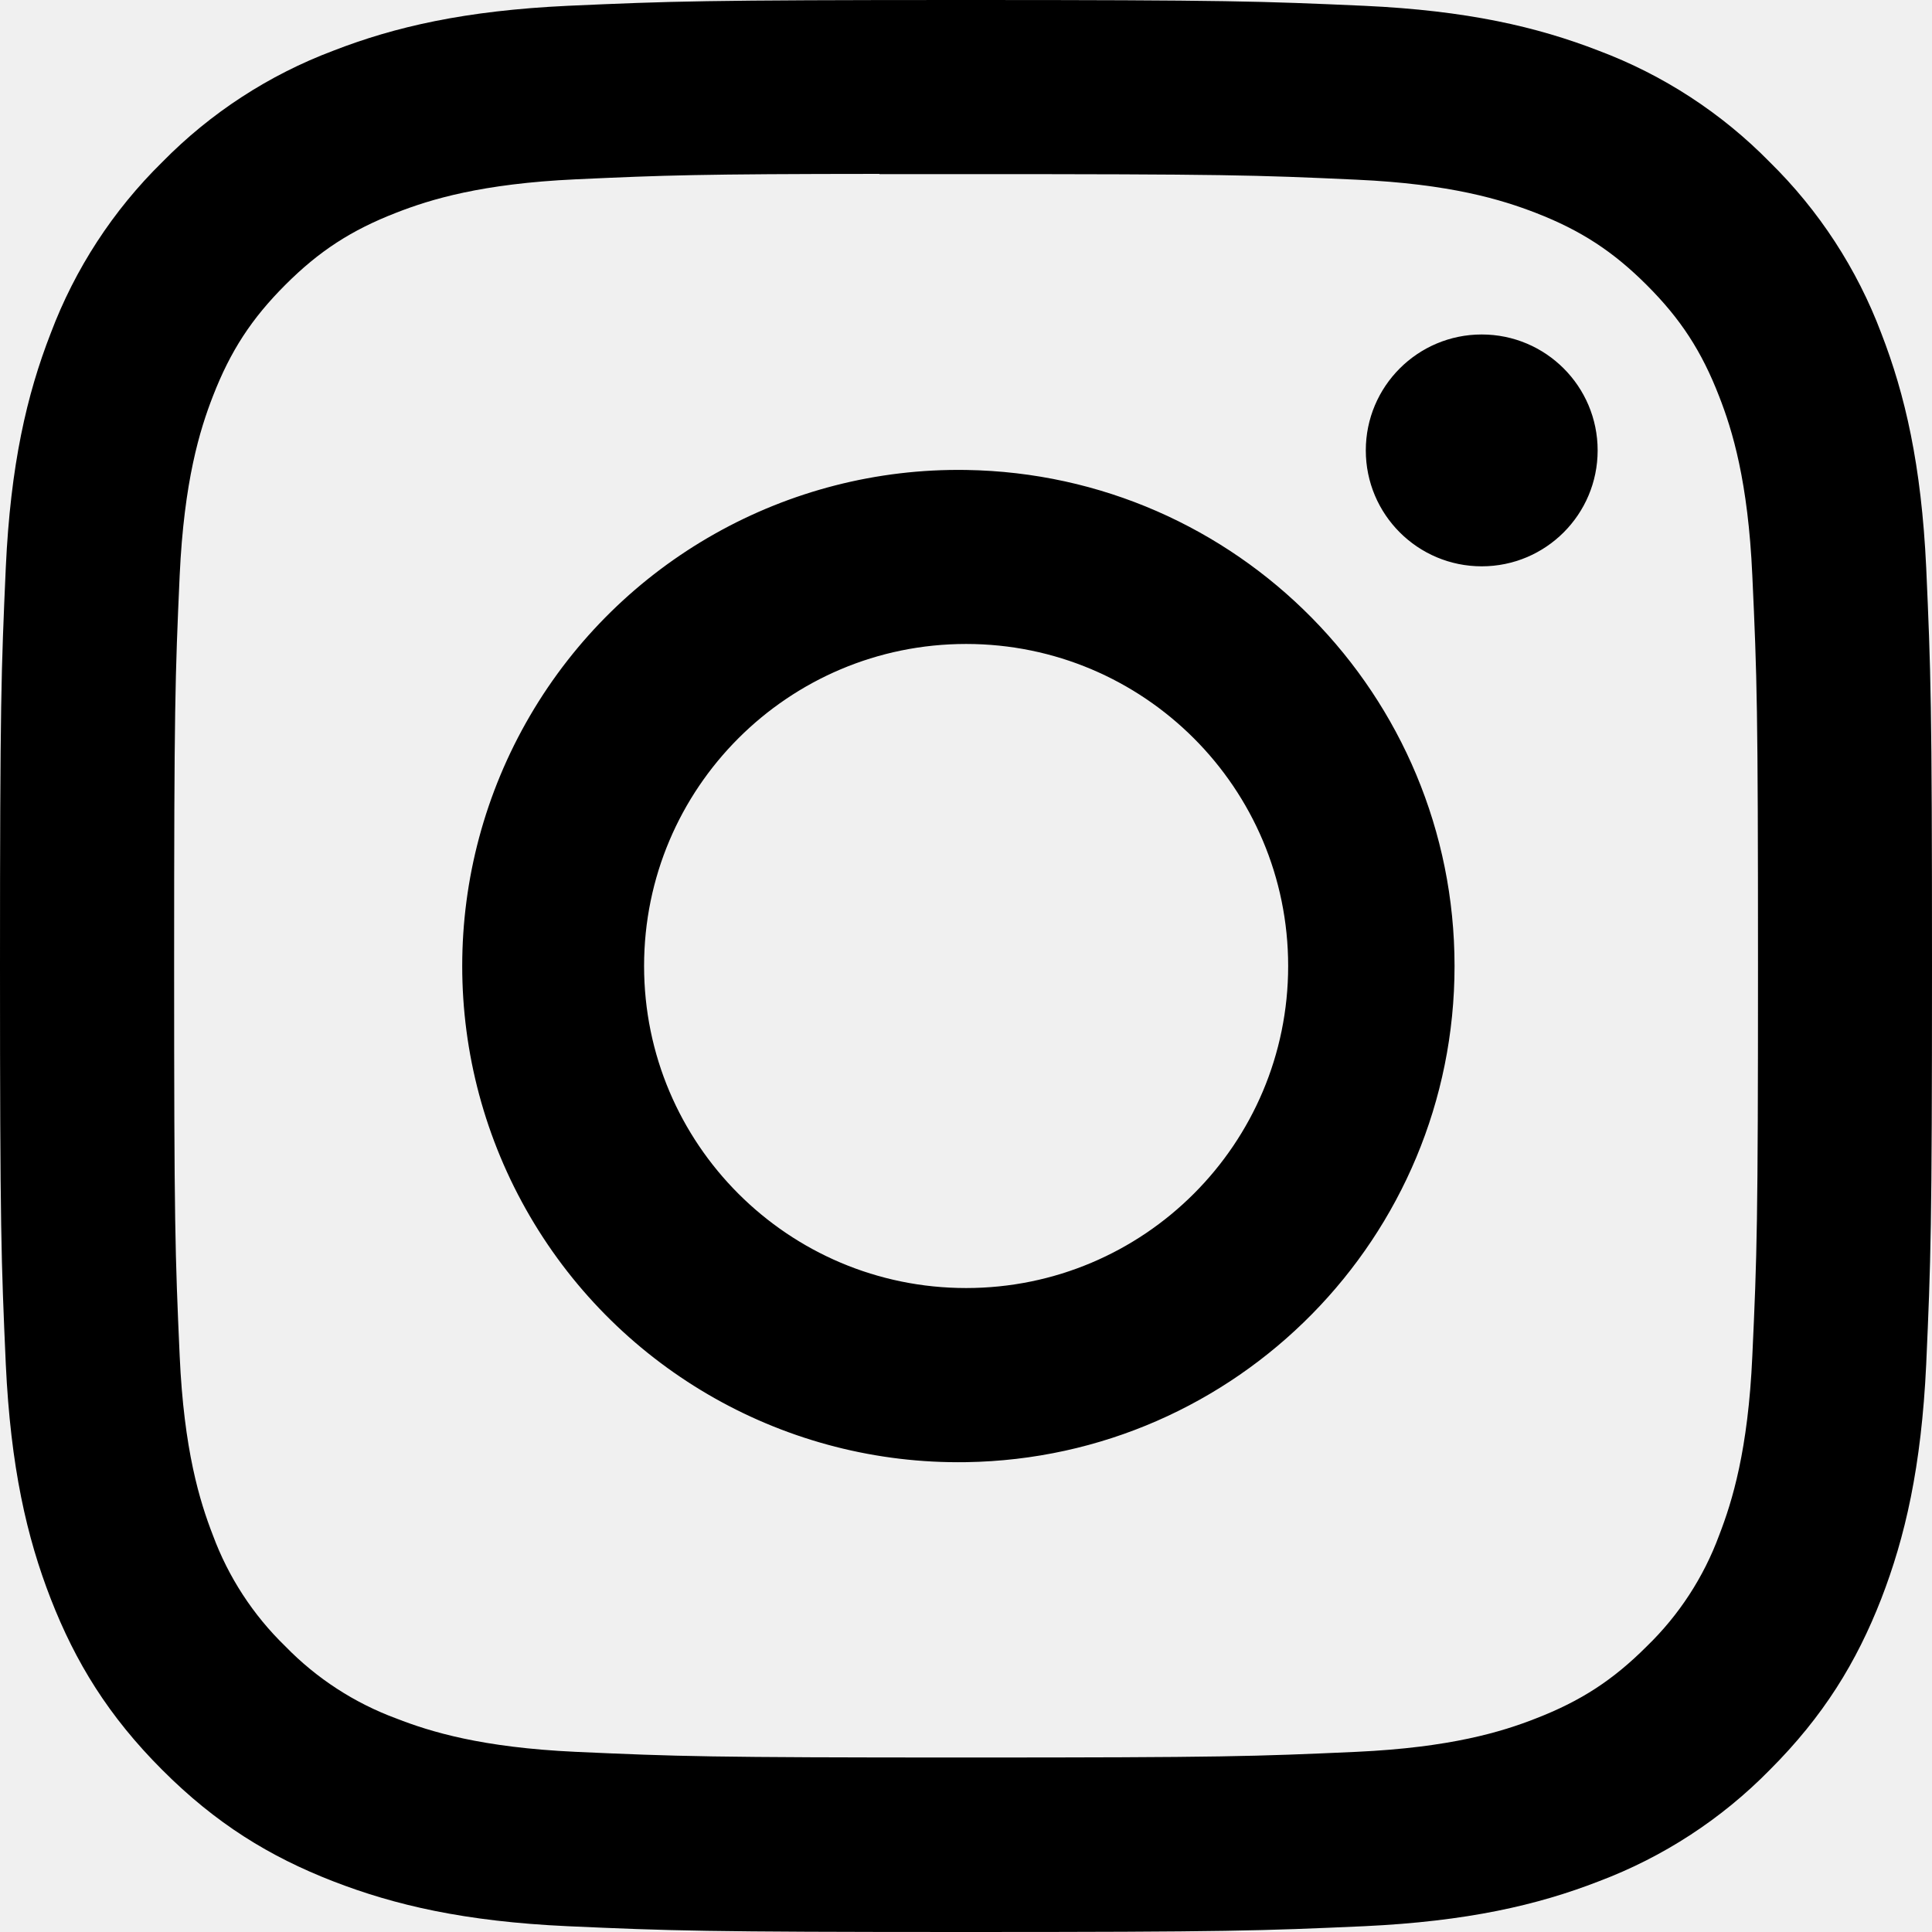
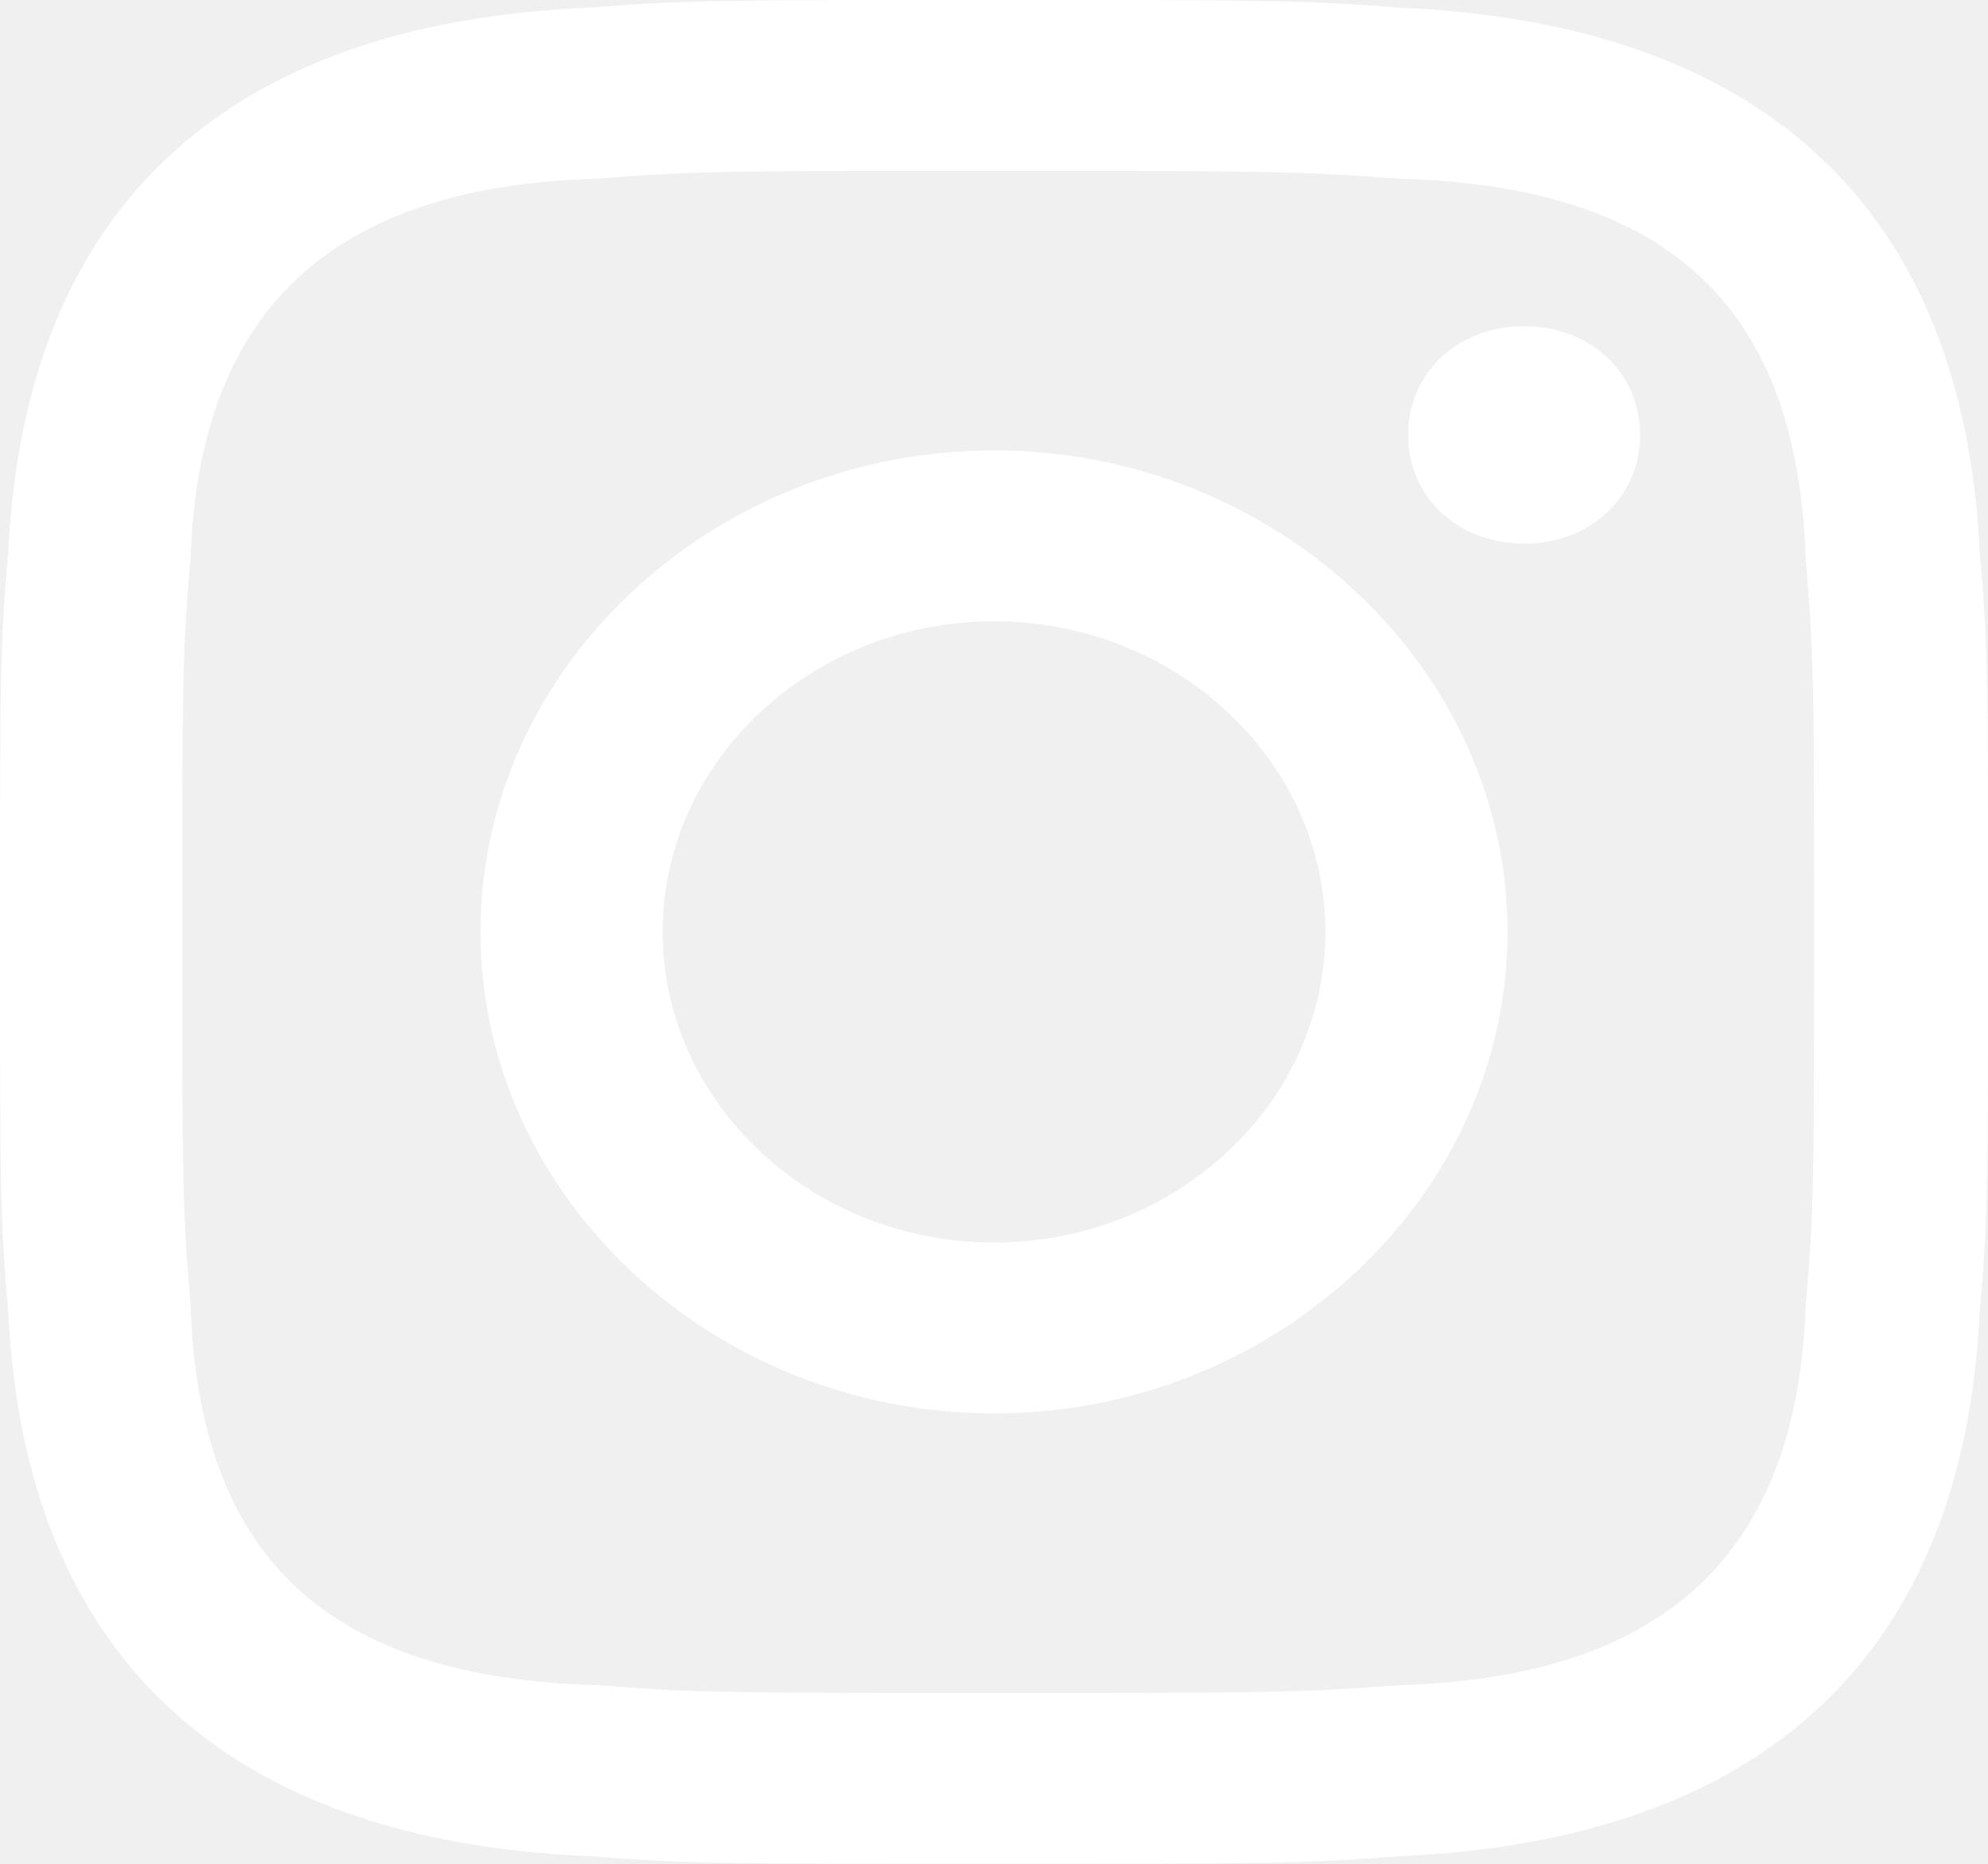
- <svg xmlns="http://www.w3.org/2000/svg" width="16" height="16" fill="currentColor" class="bi bi-instagram" viewBox="0 0 16 16">
-   <path d="M8 0C5.829 0 5.556.01 4.703.048 3.85.088 3.269.222 2.76.42a3.917 3.917 0 0 0-1.417.923A3.927 3.927 0 0 0 .42 2.76C.222 3.268.087 3.85.048 4.7.01 5.555 0 5.827 0 8.001c0 2.172.01 2.444.048 3.297.04.852.174 1.433.372 1.942.205.526.478.972.923 1.417.444.445.89.719 1.416.923.51.198 1.09.333 1.942.372C5.555 15.99 5.827 16 8 16s2.444-.01 3.298-.048c.851-.04 1.434-.174 1.943-.372a3.916 3.916 0 0 0 1.416-.923c.445-.445.718-.891.923-1.417.197-.509.332-1.09.372-1.942C15.99 10.445 16 10.173 16 8s-.01-2.445-.048-3.299c-.04-.851-.175-1.433-.372-1.941a3.926 3.926 0 0 0-.923-1.417A3.911 3.911 0 0 0 13.24.42c-.51-.198-1.092-.333-1.943-.372C10.443.01 10.172 0 7.998 0h.003zm-.717 1.442h.718c2.136 0 2.389.007 3.232.046.78.035 1.204.166 1.486.275.373.145.64.319.92.599.28.28.453.546.598.92.11.281.24.705.275 1.485.039.843.047 1.096.047 3.231s-.008 2.389-.047 3.232c-.035.78-.166 1.203-.275 1.485a2.47 2.47 0 0 1-.599.919c-.28.28-.546.453-.92.598-.28.11-.704.24-1.485.276-.843.038-1.096.047-3.232.047s-2.39-.009-3.233-.047c-.78-.036-1.203-.166-1.485-.276a2.478 2.478 0 0 1-.92-.598 2.48 2.48 0 0 1-.6-.92c-.109-.281-.24-.705-.275-1.485-.038-.843-.046-1.096-.046-3.233 0-2.136.008-2.388.046-3.231.036-.78.166-1.204.276-1.486.145-.373.319-.64.599-.92.28-.28.546-.453.92-.598.282-.11.705-.24 1.485-.276.738-.034 1.024-.044 2.515-.045v.002zm4.988 1.328a.96.96 0 1 0 0 1.92.96.96 0 0 0 0-1.92zm-4.27 1.122a4.109 4.109 0 1 0 0 8.217 4.109 4.109 0 0 0 0-8.217zm0 1.441a2.667 2.667 0 1 1 0 5.334 2.667 2.667 0 0 1 0-5.334z" />
+ <svg xmlns="http://www.w3.org/2000/svg" width="16" height="15" viewBox="0 0 16 15" fill="none">
+   <path d="M8 1.375C10.133 1.375 10.4 1.375 11.267 1.438C13.467 1.5 14.467 2.5 14.533 4.5C14.6 5.312 14.6 5.5 14.6 7.5C14.6 9.5 14.6 9.75 14.533 10.5C14.467 12.5 13.4 13.5 11.267 13.562C10.4 13.625 10.2 13.625 8 13.625C5.867 13.625 5.6 13.625 4.8 13.562C2.6 13.5 1.6 12.5 1.533 10.5C1.467 9.688 1.467 9.5 1.467 7.5C1.467 5.5 1.467 5.25 1.533 4.5C1.6 2.5 2.667 1.5 4.8 1.438C5.6 1.375 5.867 1.375 8 1.375ZM8 0C5.8 0 5.533 0 4.733 0.062C1.8 0.188 0.2 1.688 0.067 4.438C0 5.188 0 5.438 0 7.5C0 9.562 0 9.812 0.067 10.562C0.2 13.312 1.8 14.812 4.733 14.938C5.533 15 5.8 15 8 15C10.2 15 10.467 15 11.267 14.938C14.2 14.812 15.8 13.312 15.933 10.562C16 9.812 16 9.562 16 7.5C16 5.438 16 5.188 15.933 4.438C15.8 1.688 14.2 0.188 11.267 0.062C10.467 0 10.2 0 8 0ZM8 3.625C5.733 3.625 3.867 5.375 3.867 7.5C3.867 9.625 5.733 11.375 8 11.375C10.267 11.375 12.133 9.625 12.133 7.5C12.133 5.375 10.267 3.625 8 3.625ZM8 10C6.533 10 5.333 8.875 5.333 7.5C5.333 6.125 6.533 5 8 5C9.467 5 10.667 6.125 10.667 7.5C10.667 8.875 9.467 10 8 10ZM12.267 2.625C11.733 2.625 11.333 3 11.333 3.5C11.333 4 11.733 4.375 12.267 4.375C12.8 4.375 13.2 4 13.2 3.5C13.2 3 12.8 2.625 12.267 2.625Z" fill="white" />
</svg>
